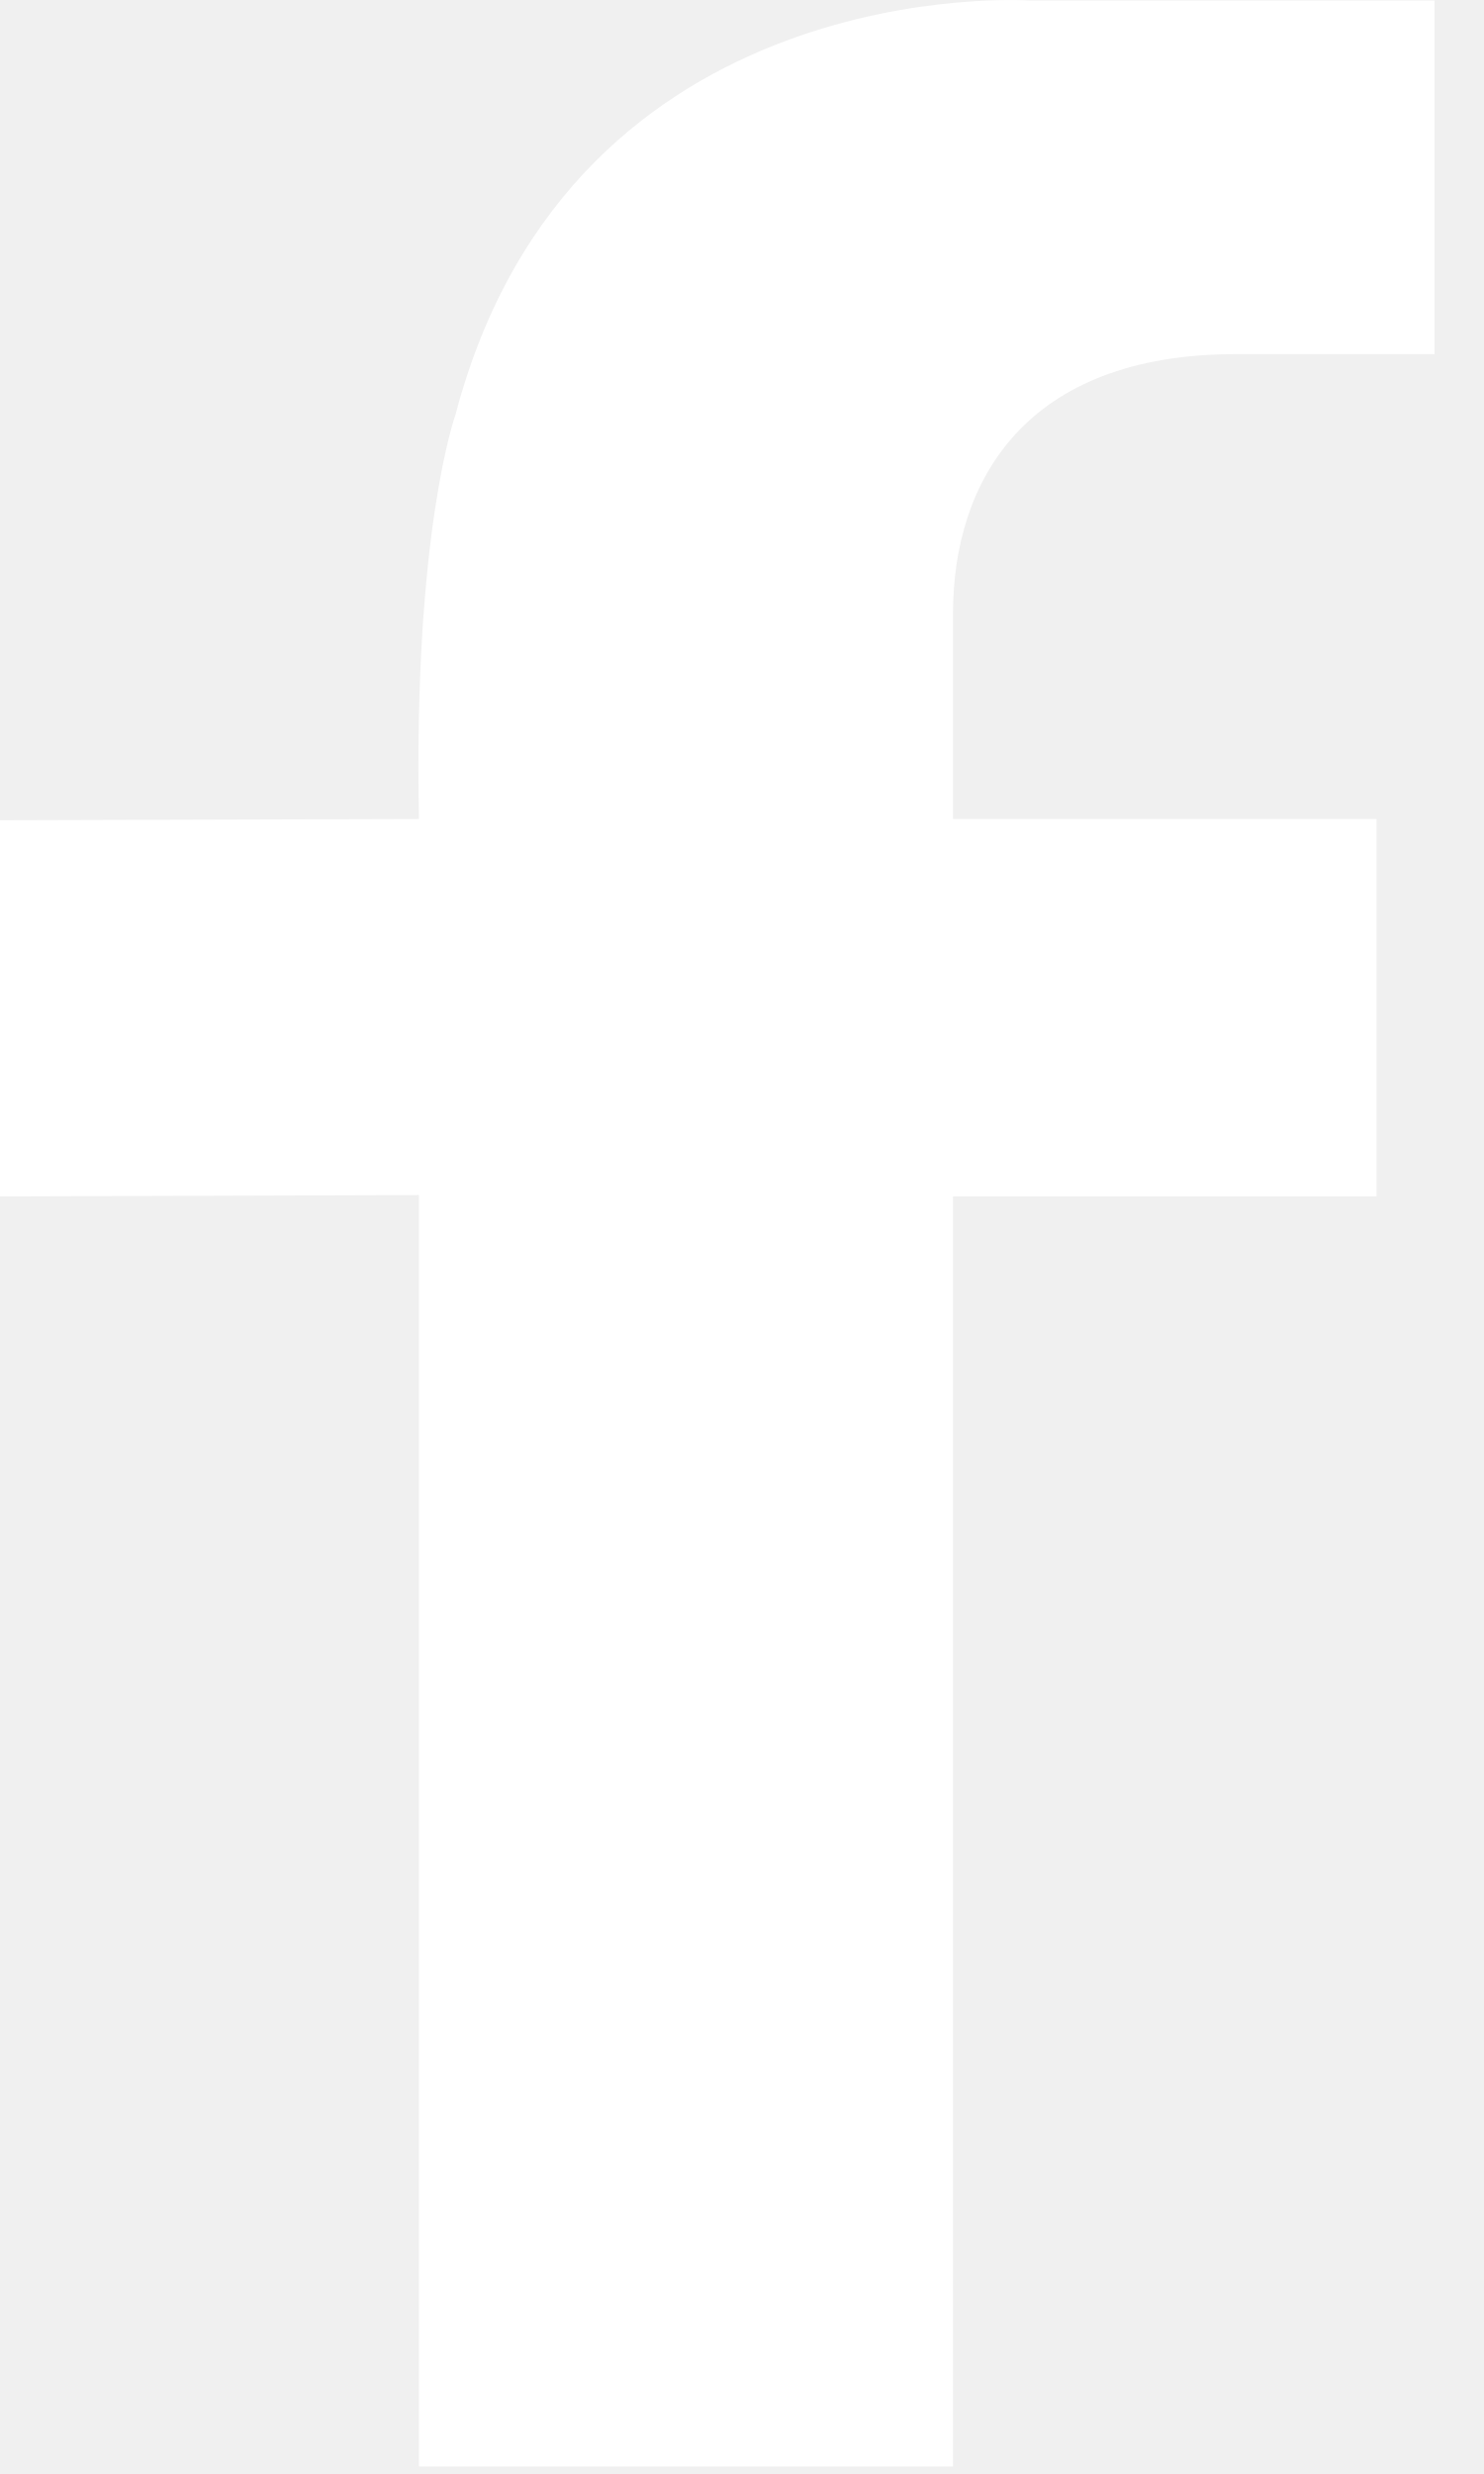
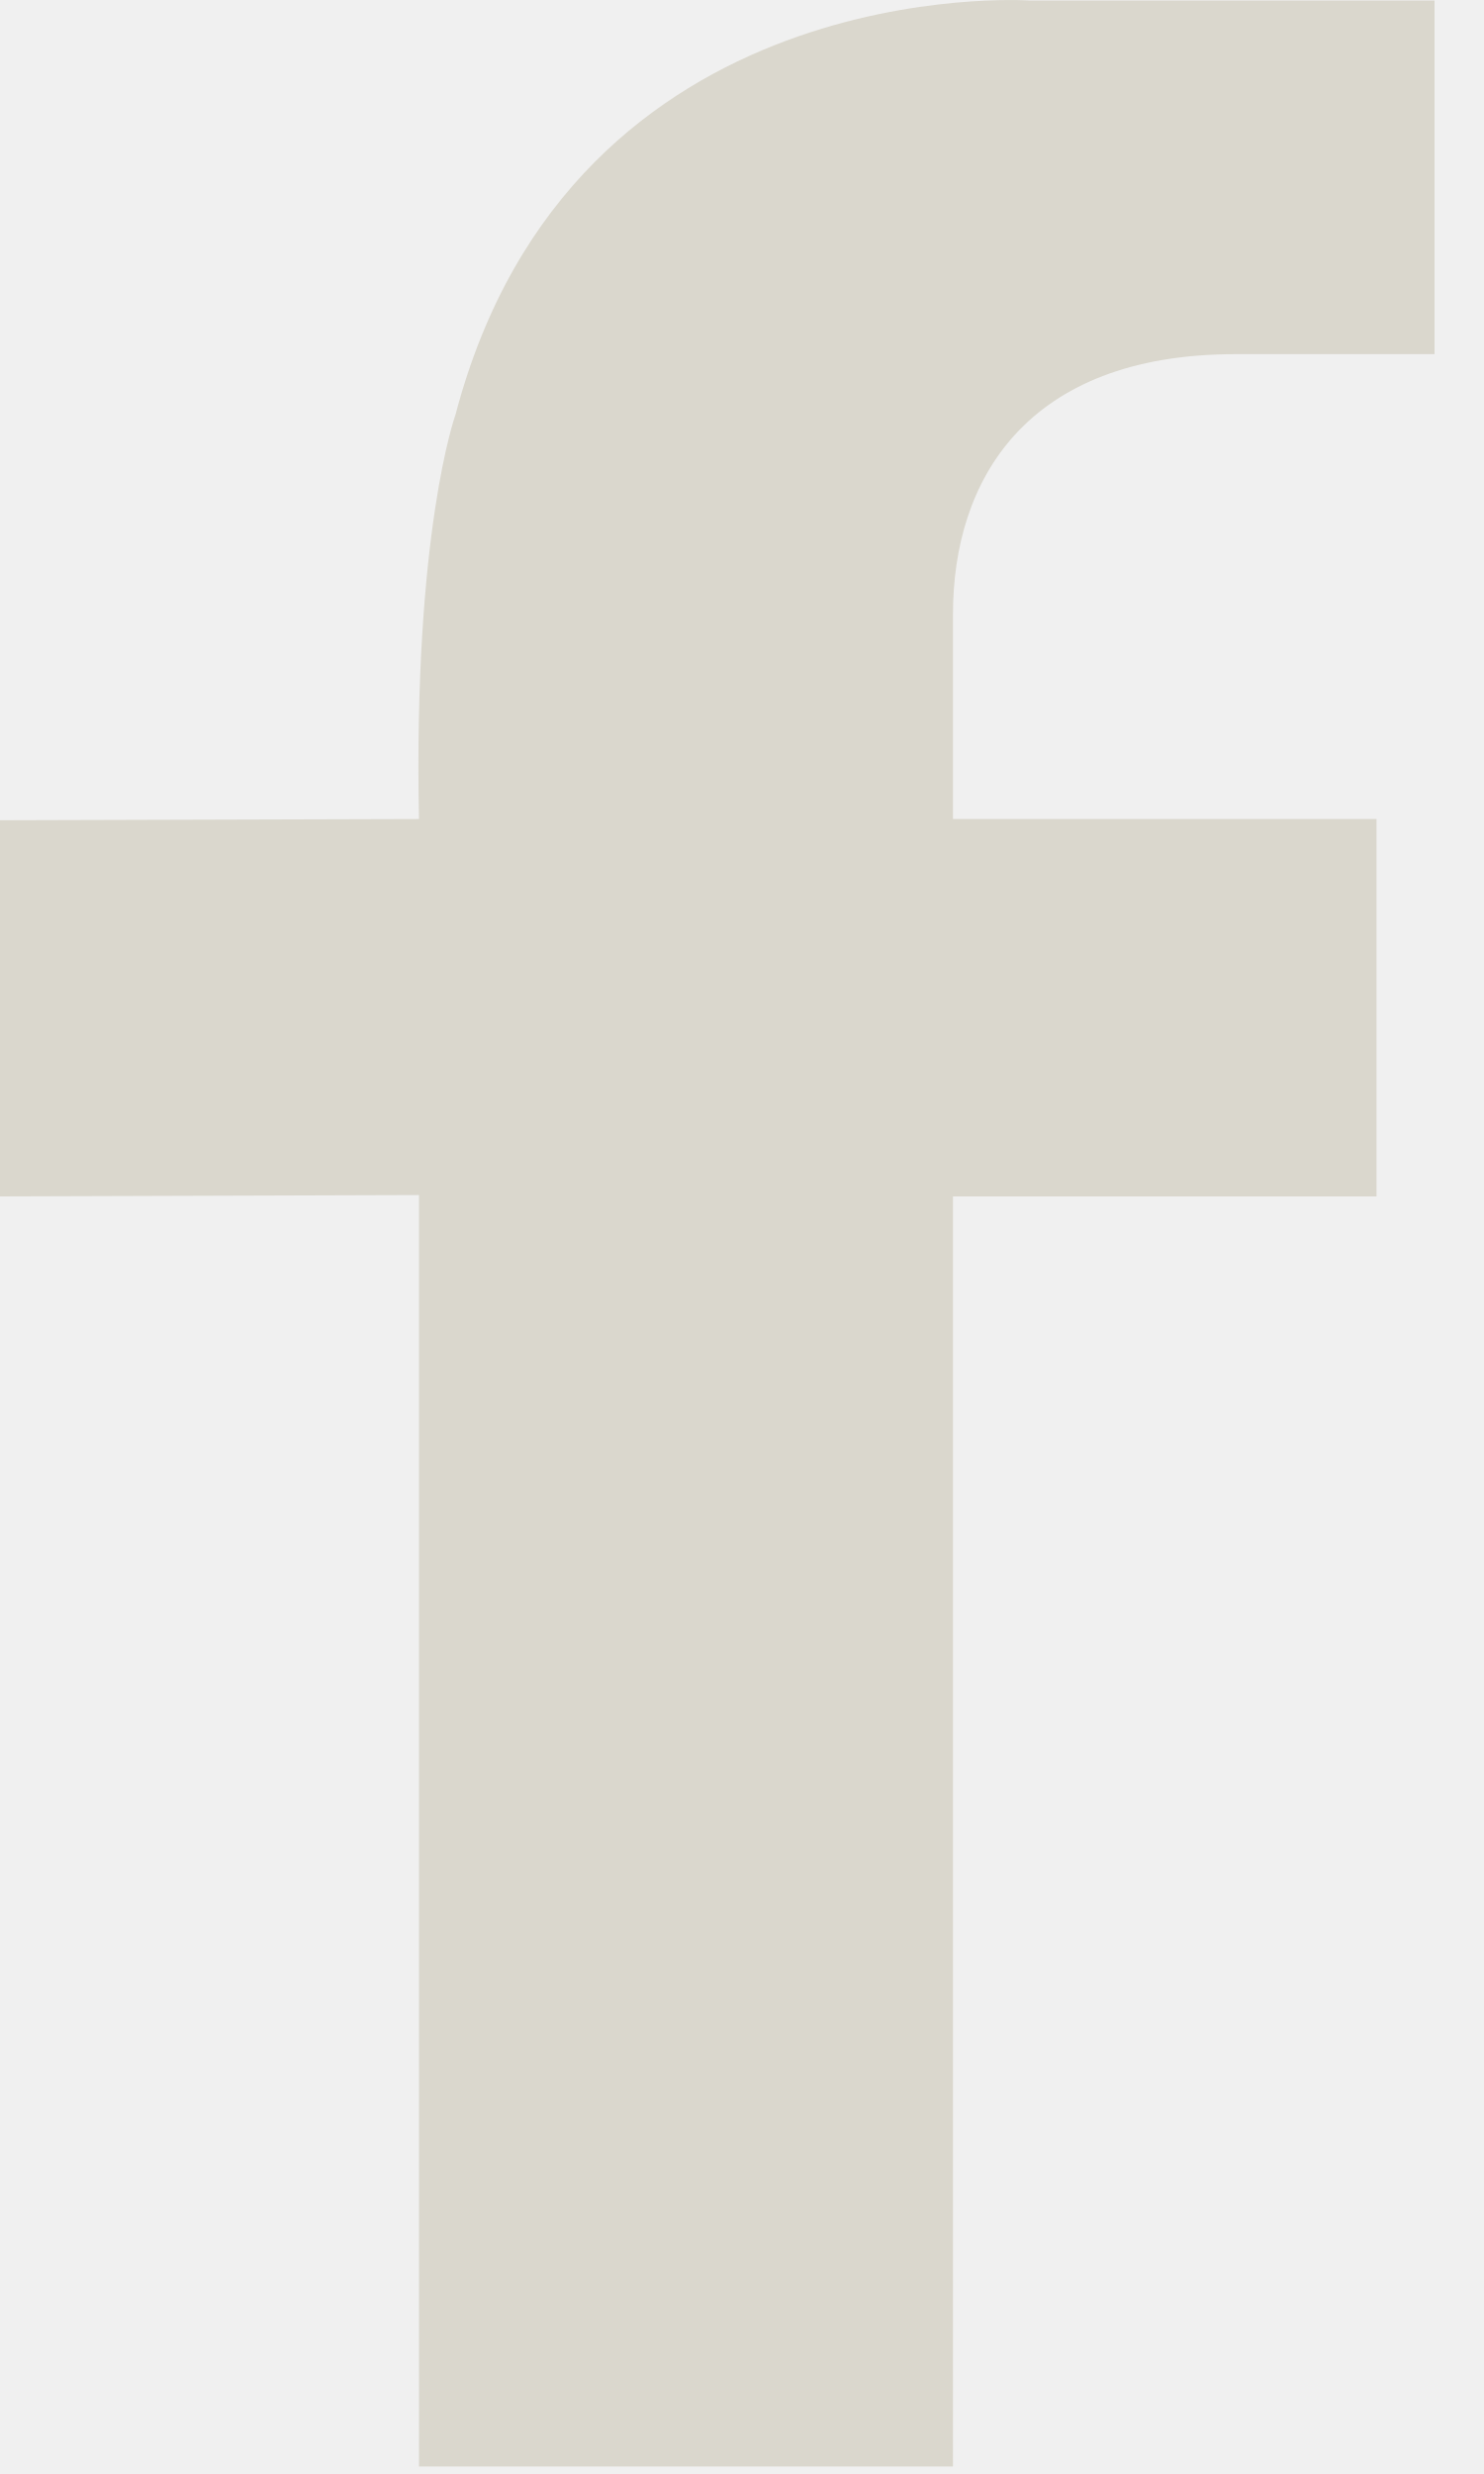
<svg xmlns="http://www.w3.org/2000/svg" width="12px" height="20px" viewBox="0 0 12 20" version="1.1">
-   <g id="BandSite" stroke="none" stroke-width="1" fill="none" fill-rule="evenodd">
-     <g id="Icon/Facebook" fill="#FFFFFF">
+   <g stroke="none" stroke-width="1" fill="none" fill-rule="evenodd">
+     <g id="Icon/Facebook" fill="#dad7cd">
      <path d="M9.992,2.863 L11.6,2.863 L11.6,0.004 L8.319,0.004 C8.319,0.004 4.629,-0.244 3.683,3.353 C3.683,3.353 3.341,4.297 3.388,6.621 L1.97175609e-13,6.631 L1.97175609e-13,9.672 L3.388,9.661 L3.388,19.939 L7.706,19.939 L7.706,9.672 L11.131,9.672 L11.131,6.621 L7.706,6.621 L7.706,4.964 C7.706,3.89 8.289,2.863 9.992,2.863 Z" id="Path" />
    </g>
  </g>
</svg>
